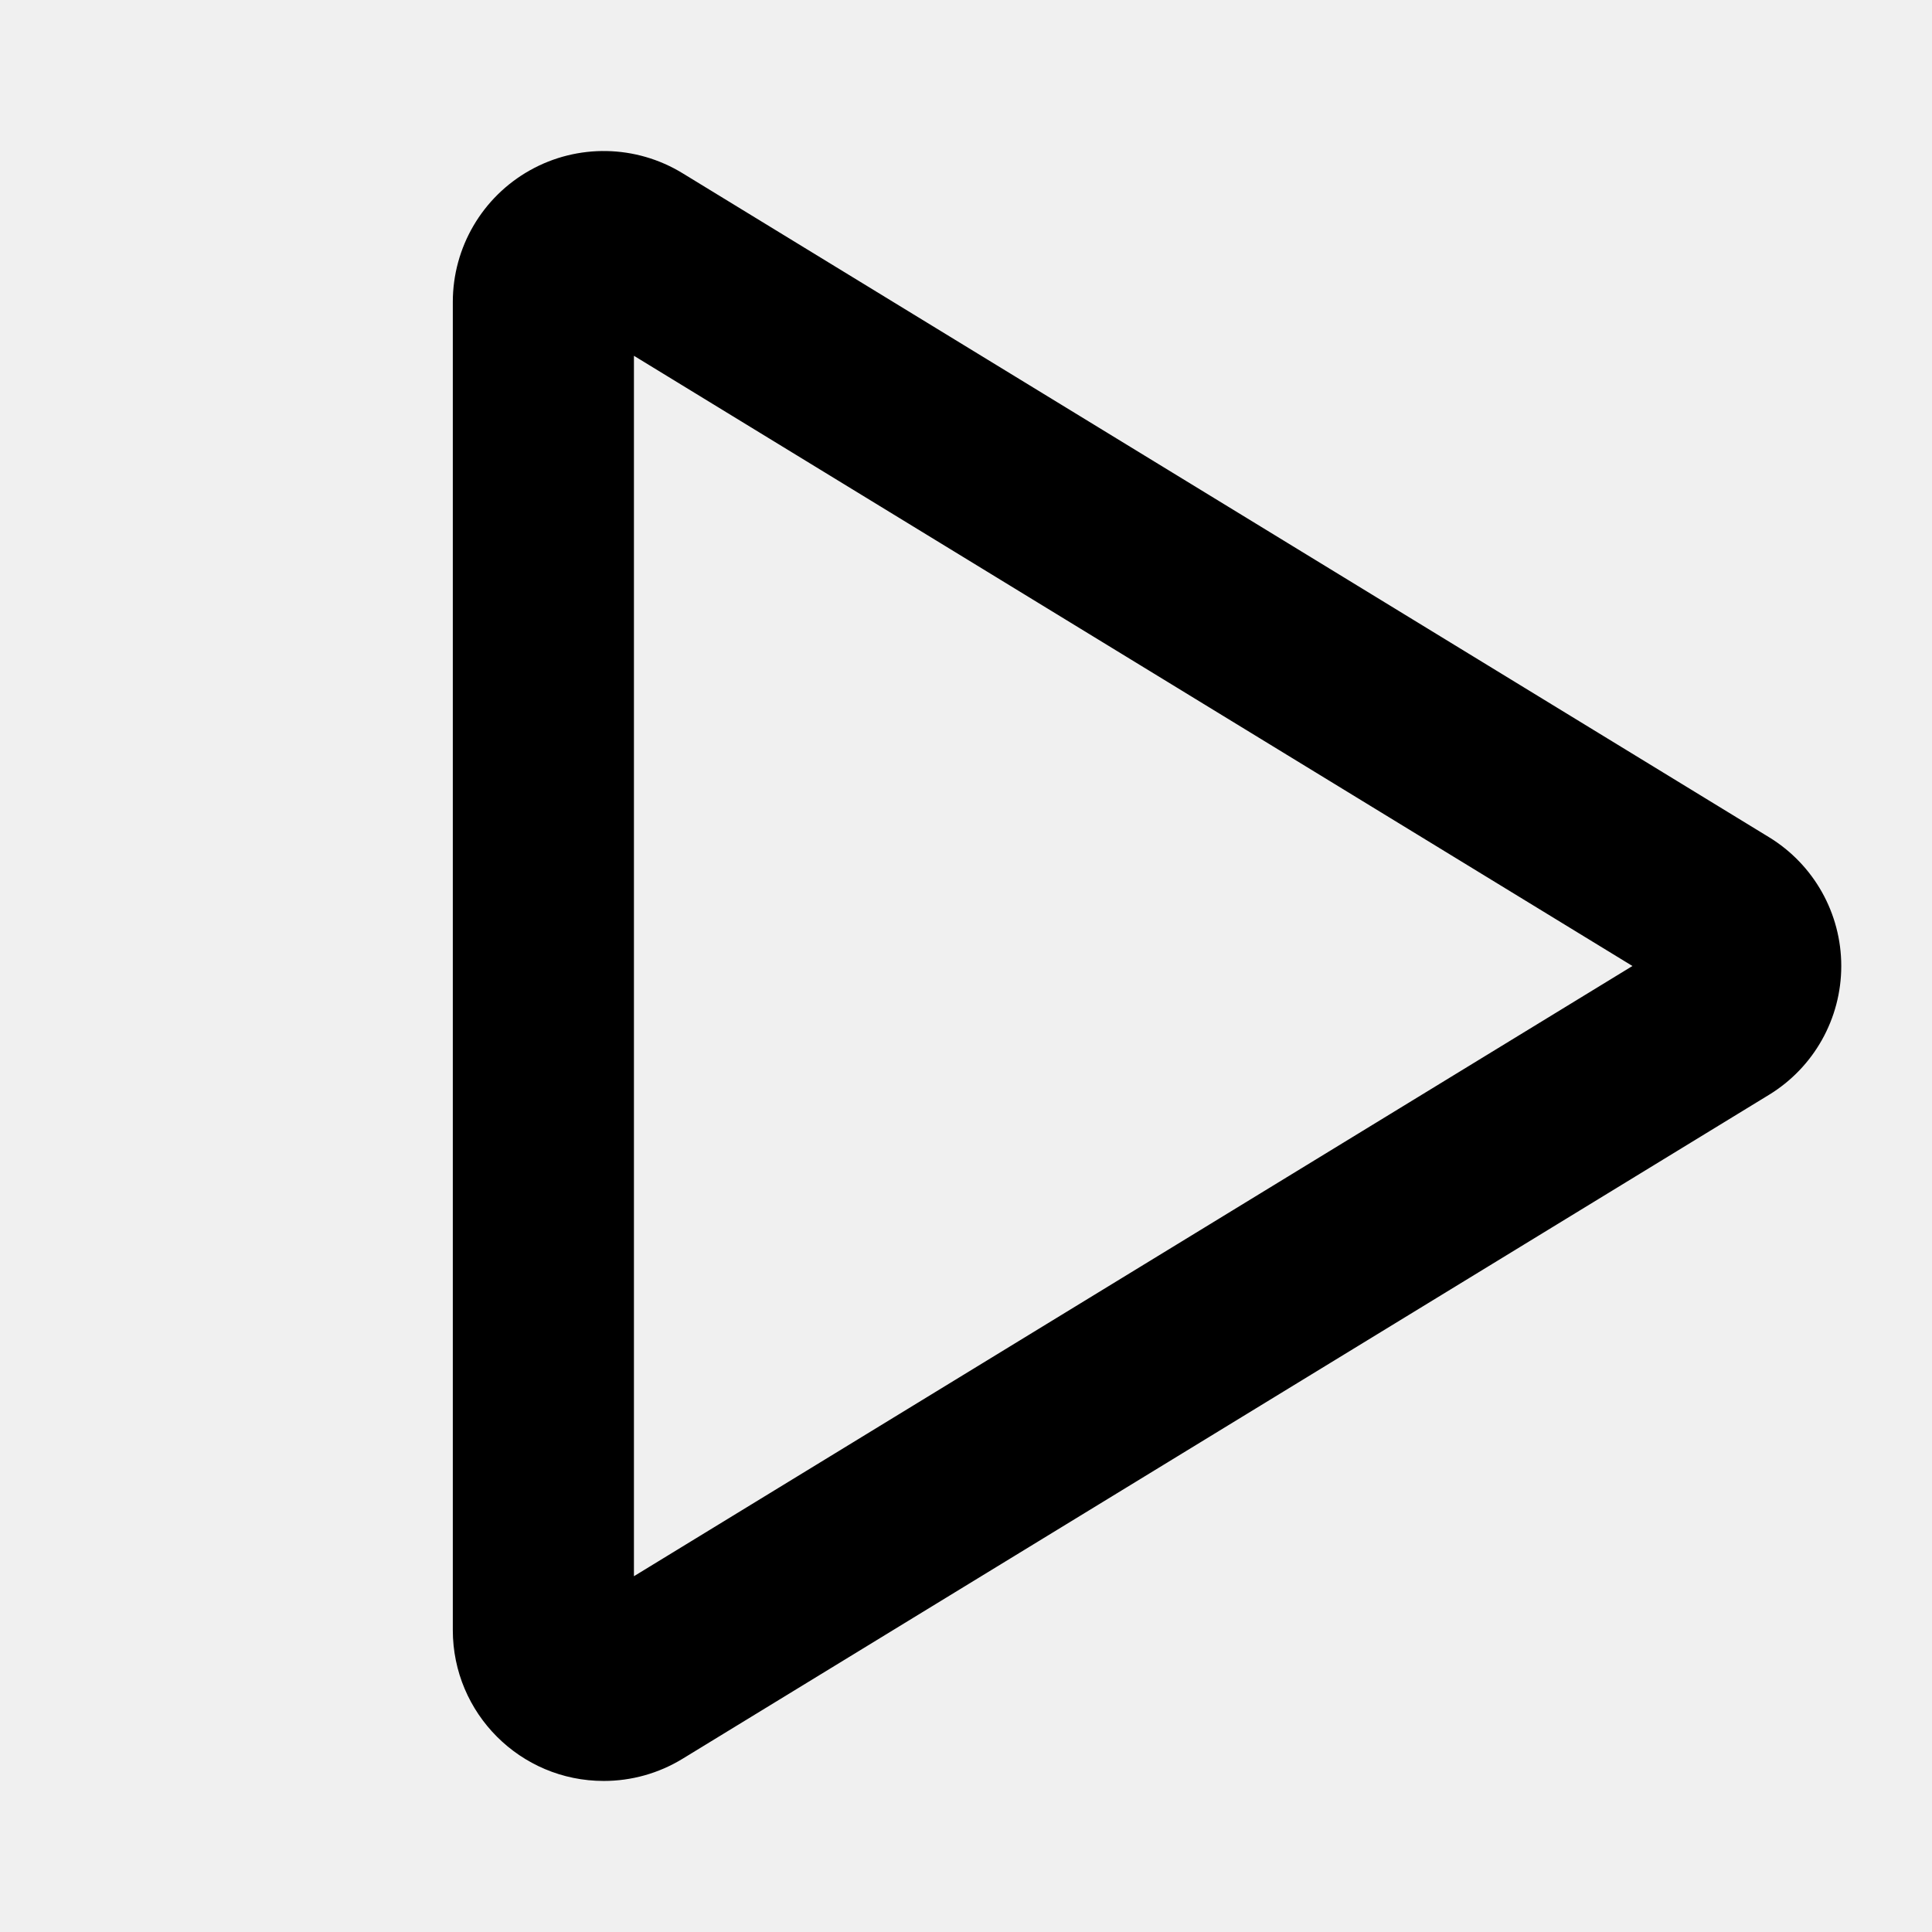
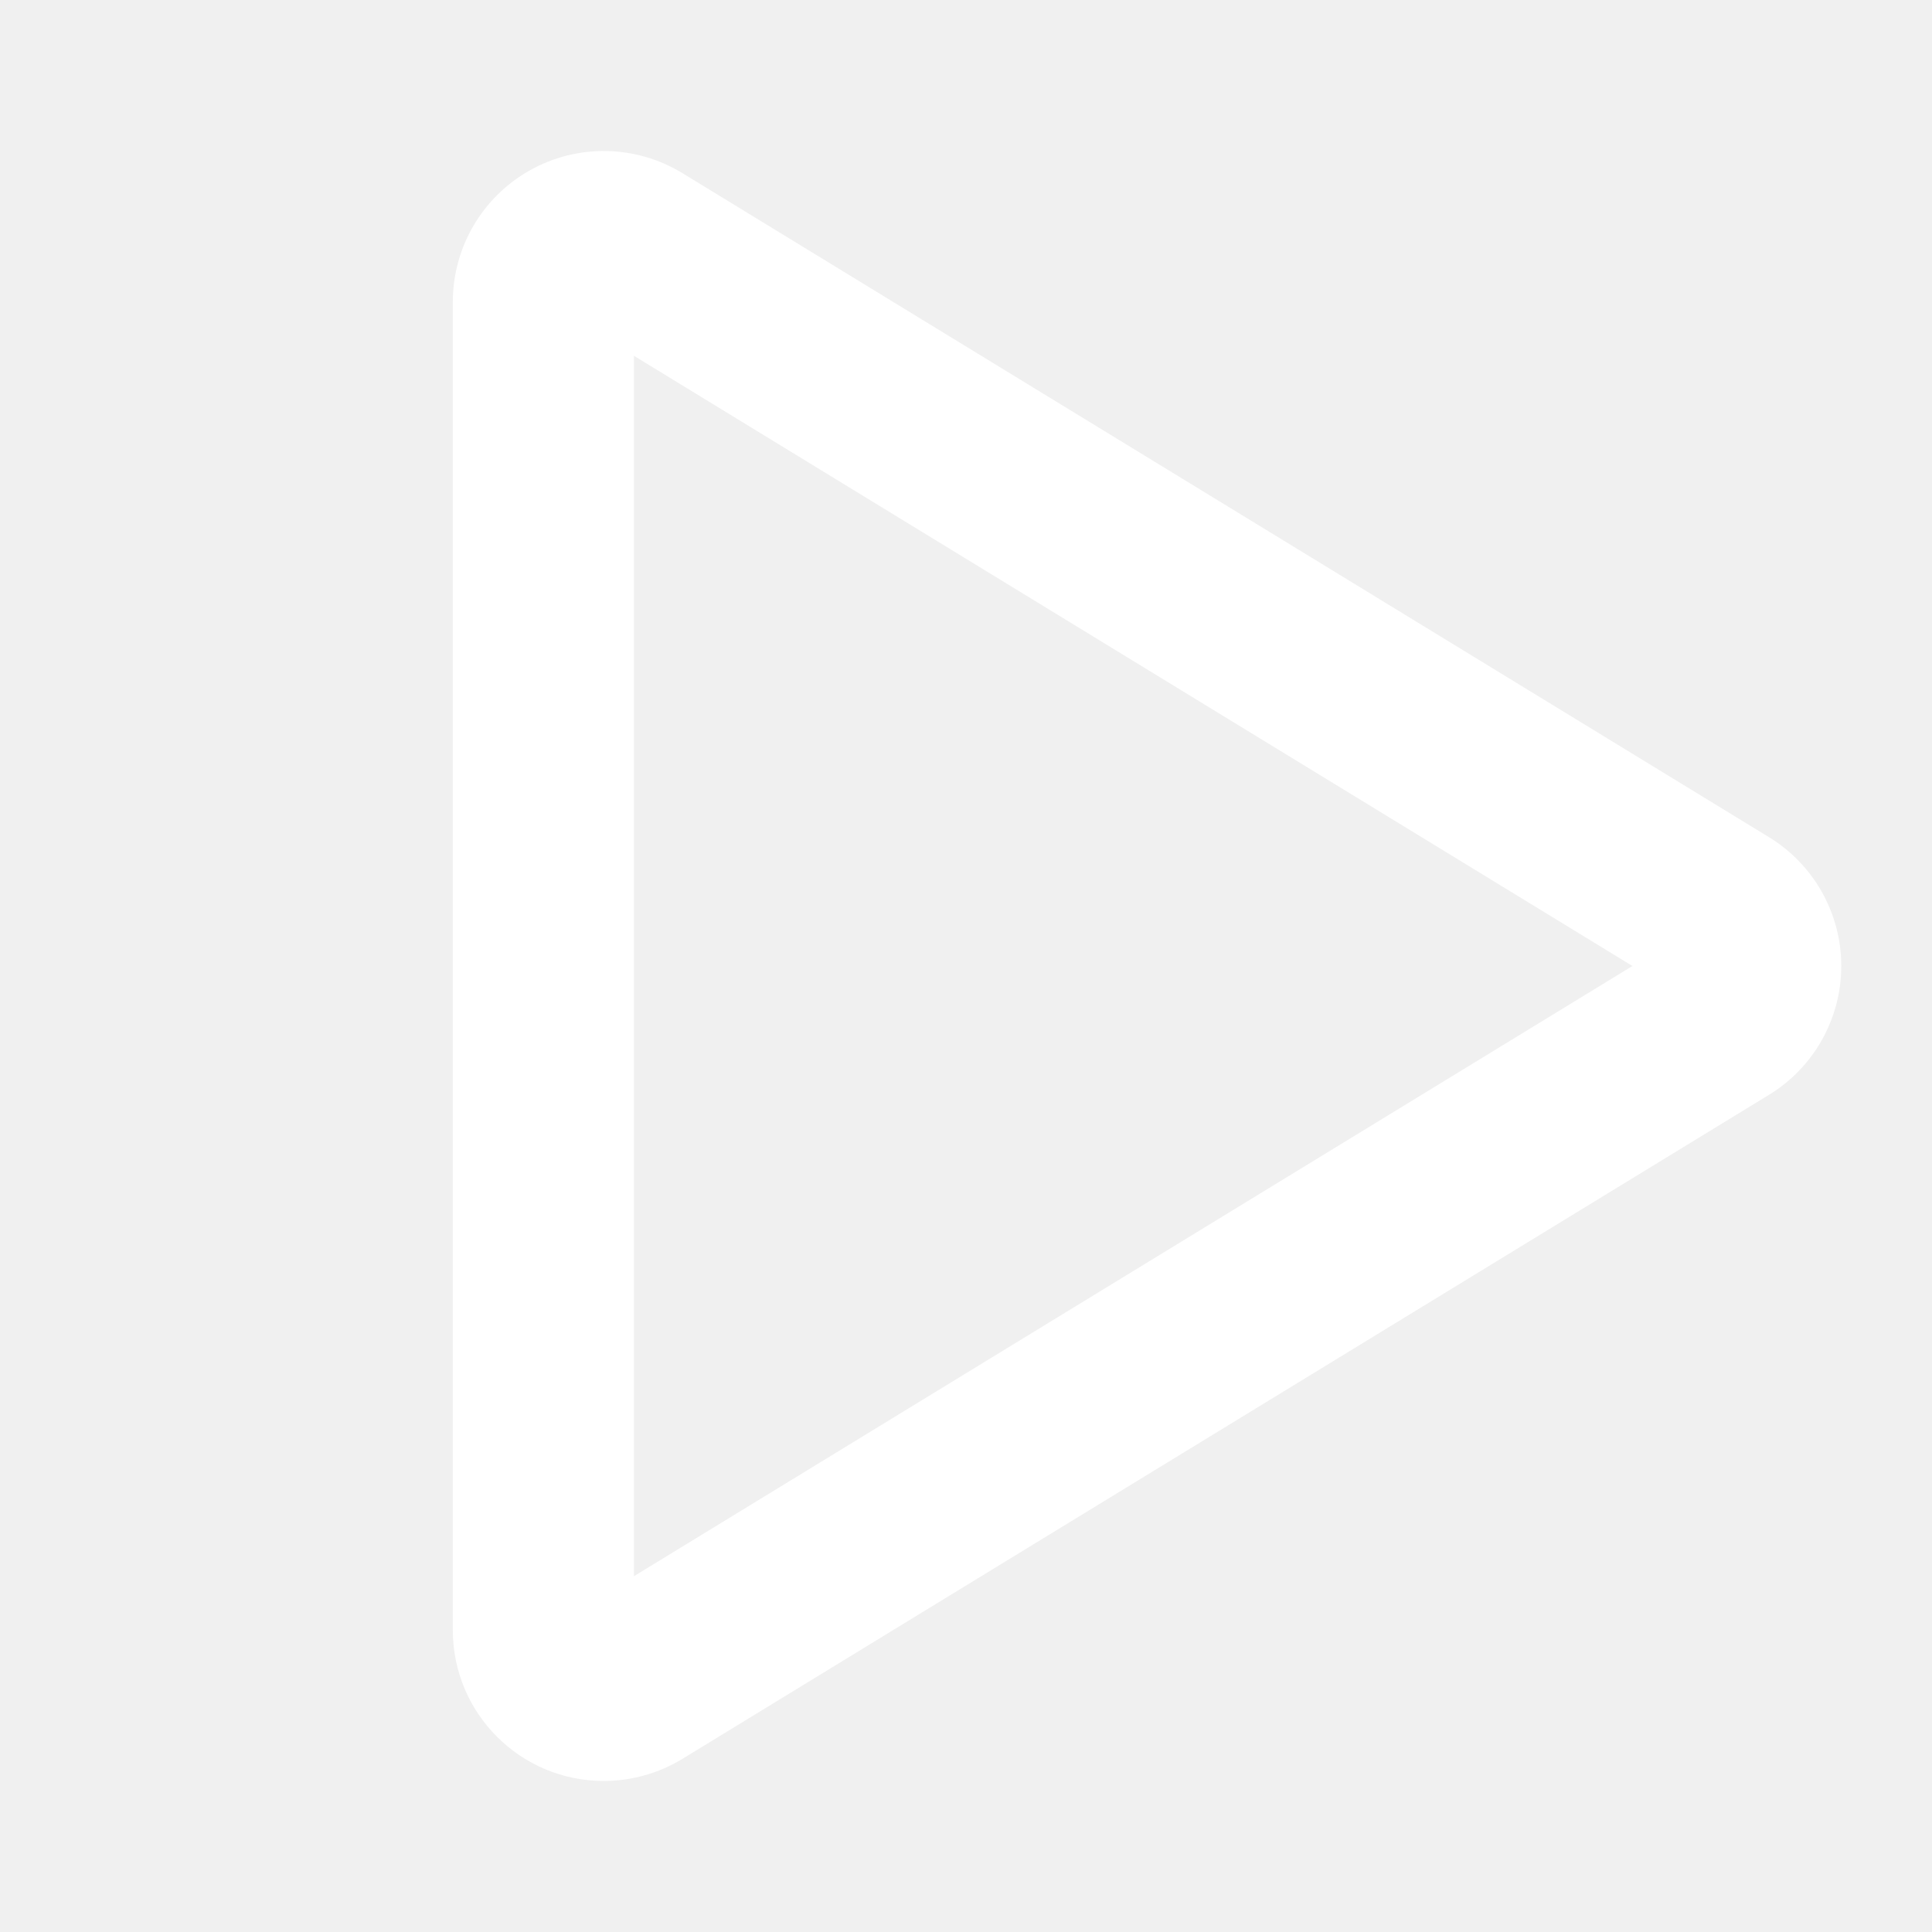
- <svg xmlns="http://www.w3.org/2000/svg" width="40px" height="40px" viewBox="0 0 256 256" id="Flat">
+ <svg xmlns="http://www.w3.org/2000/svg" fill="white" width="24px" height="24px" viewBox="0 0 256 256" id="Flat">
  <path d="M79.998,235.985A19.992,19.992,0,0,1,60,215.989V40.011A20,20,0,0,1,90.43,22.946l143.977,87.989h0a20,20,0,0,1,0,34.131L90.43,233.054A19.999,19.999,0,0,1,79.998,235.985ZM84,47.144v161.713L216.306,128Z" />
</svg>
